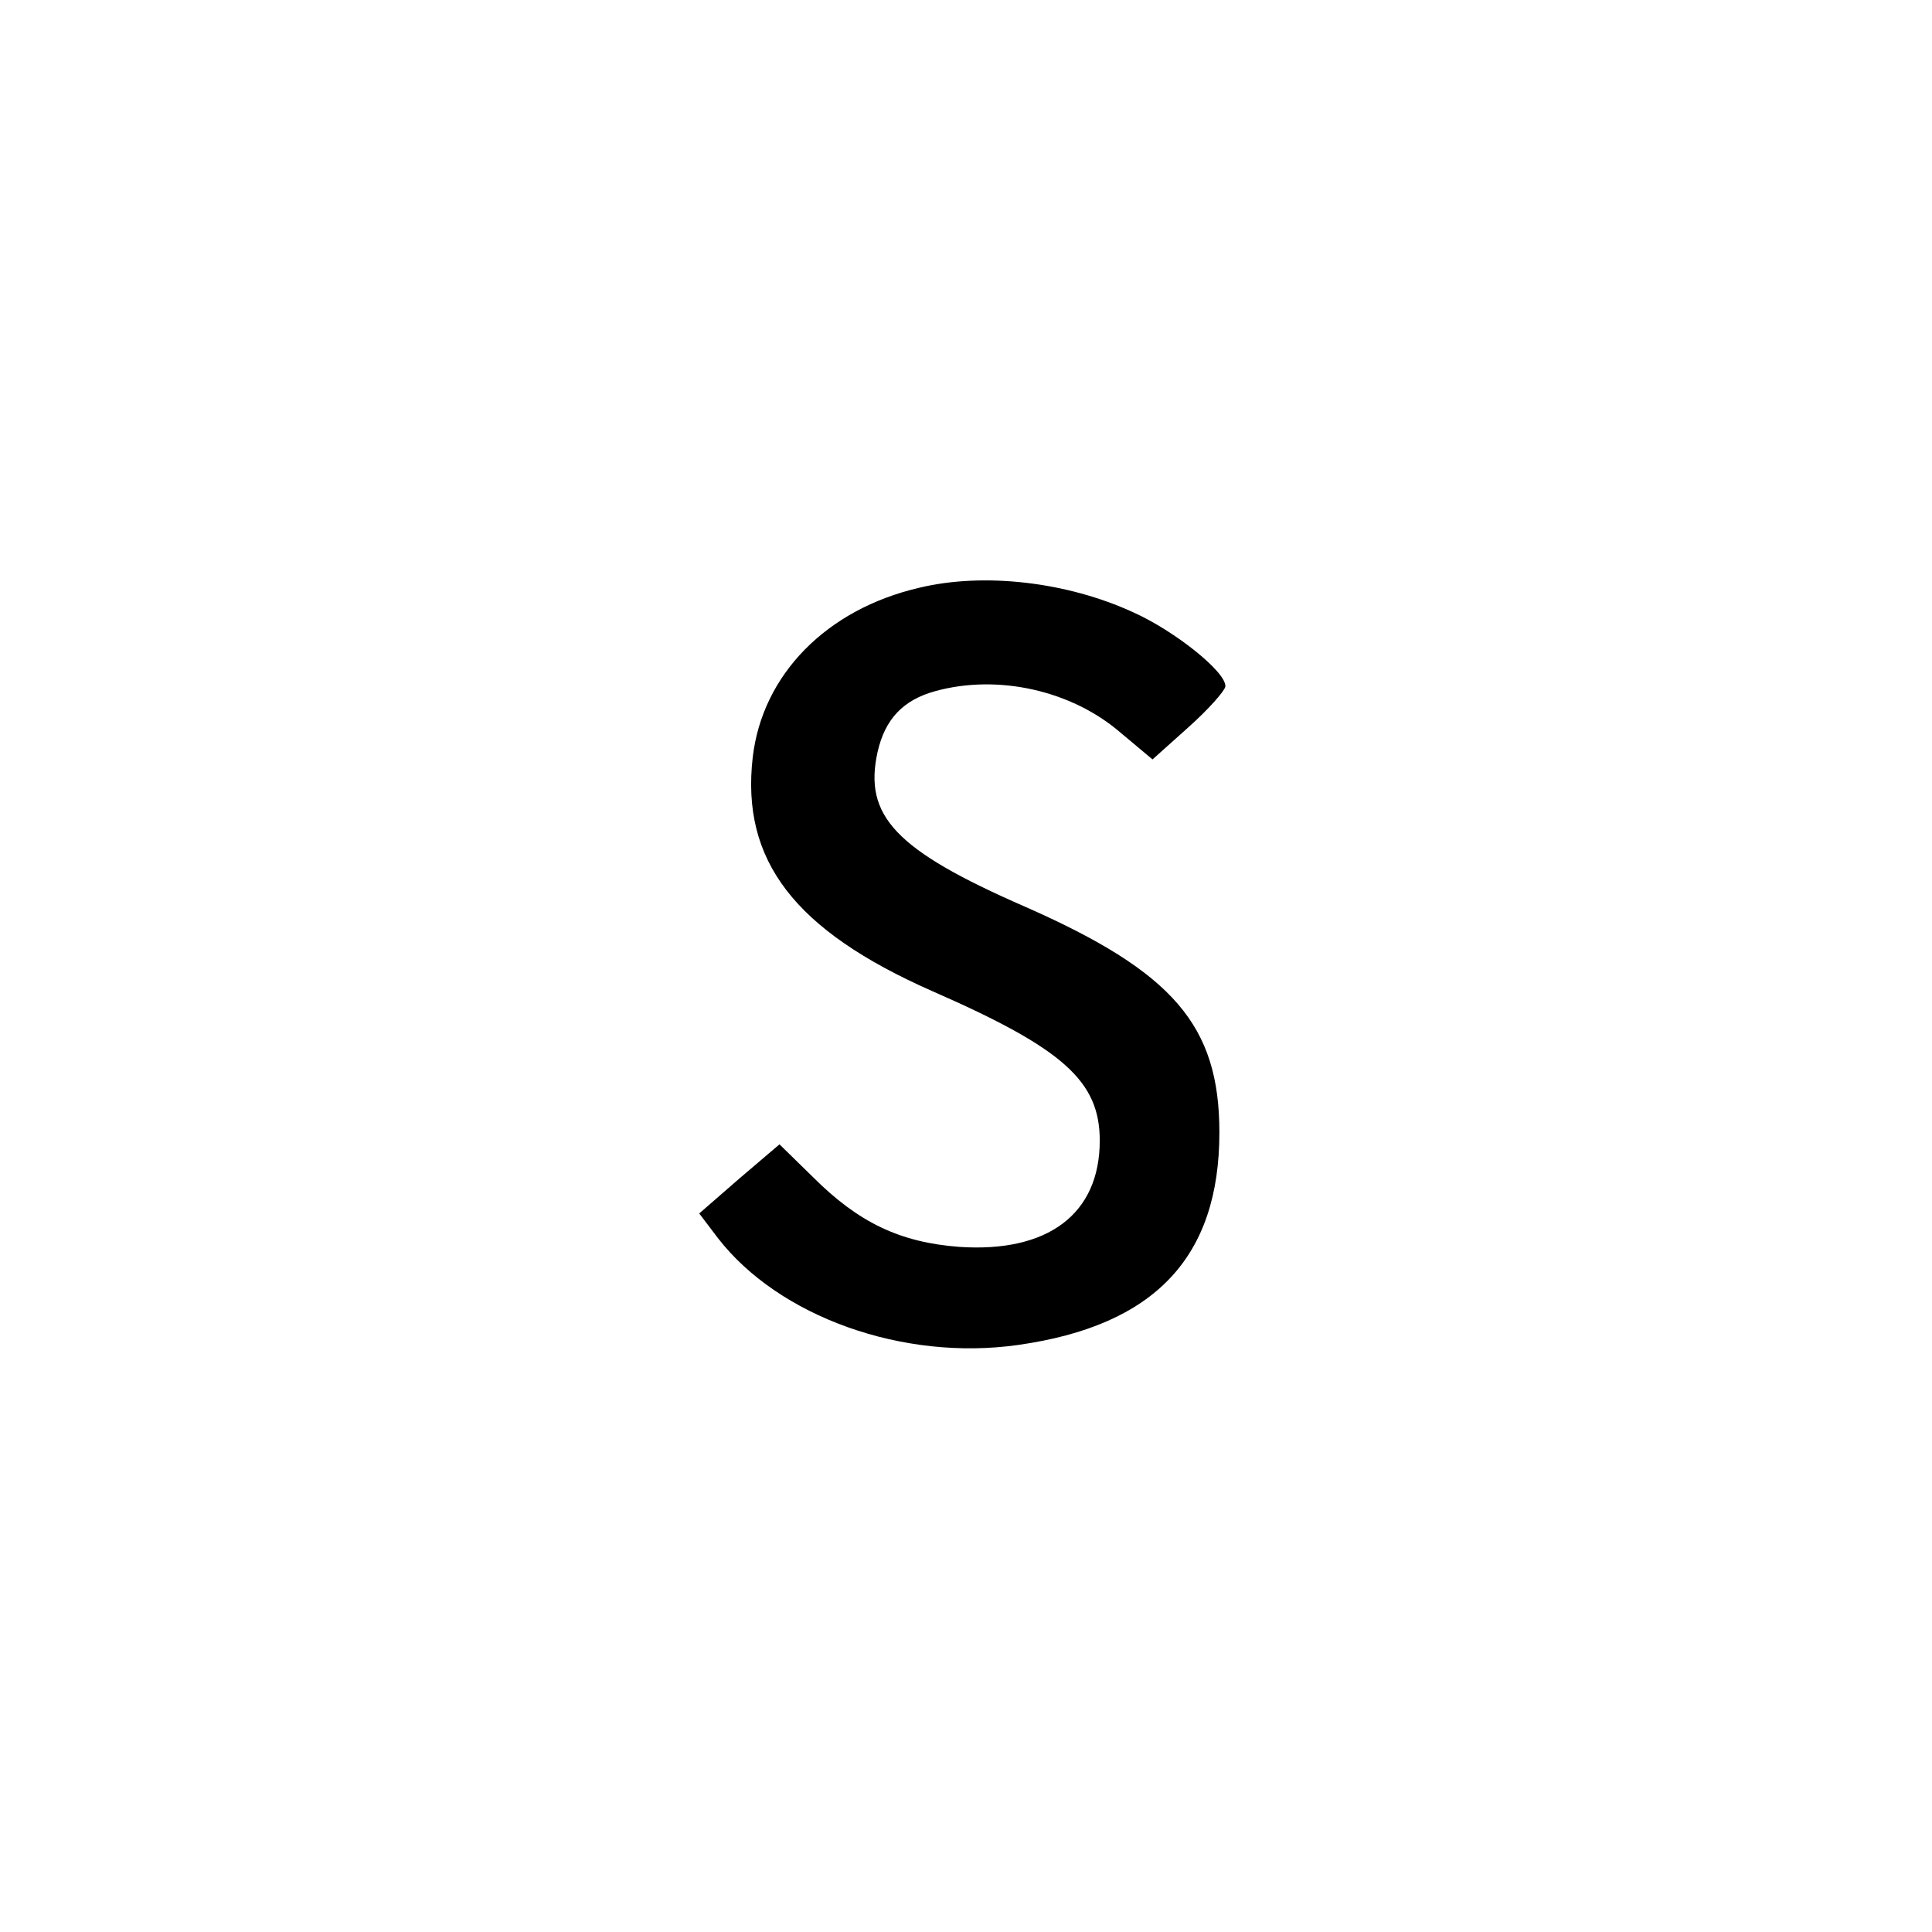
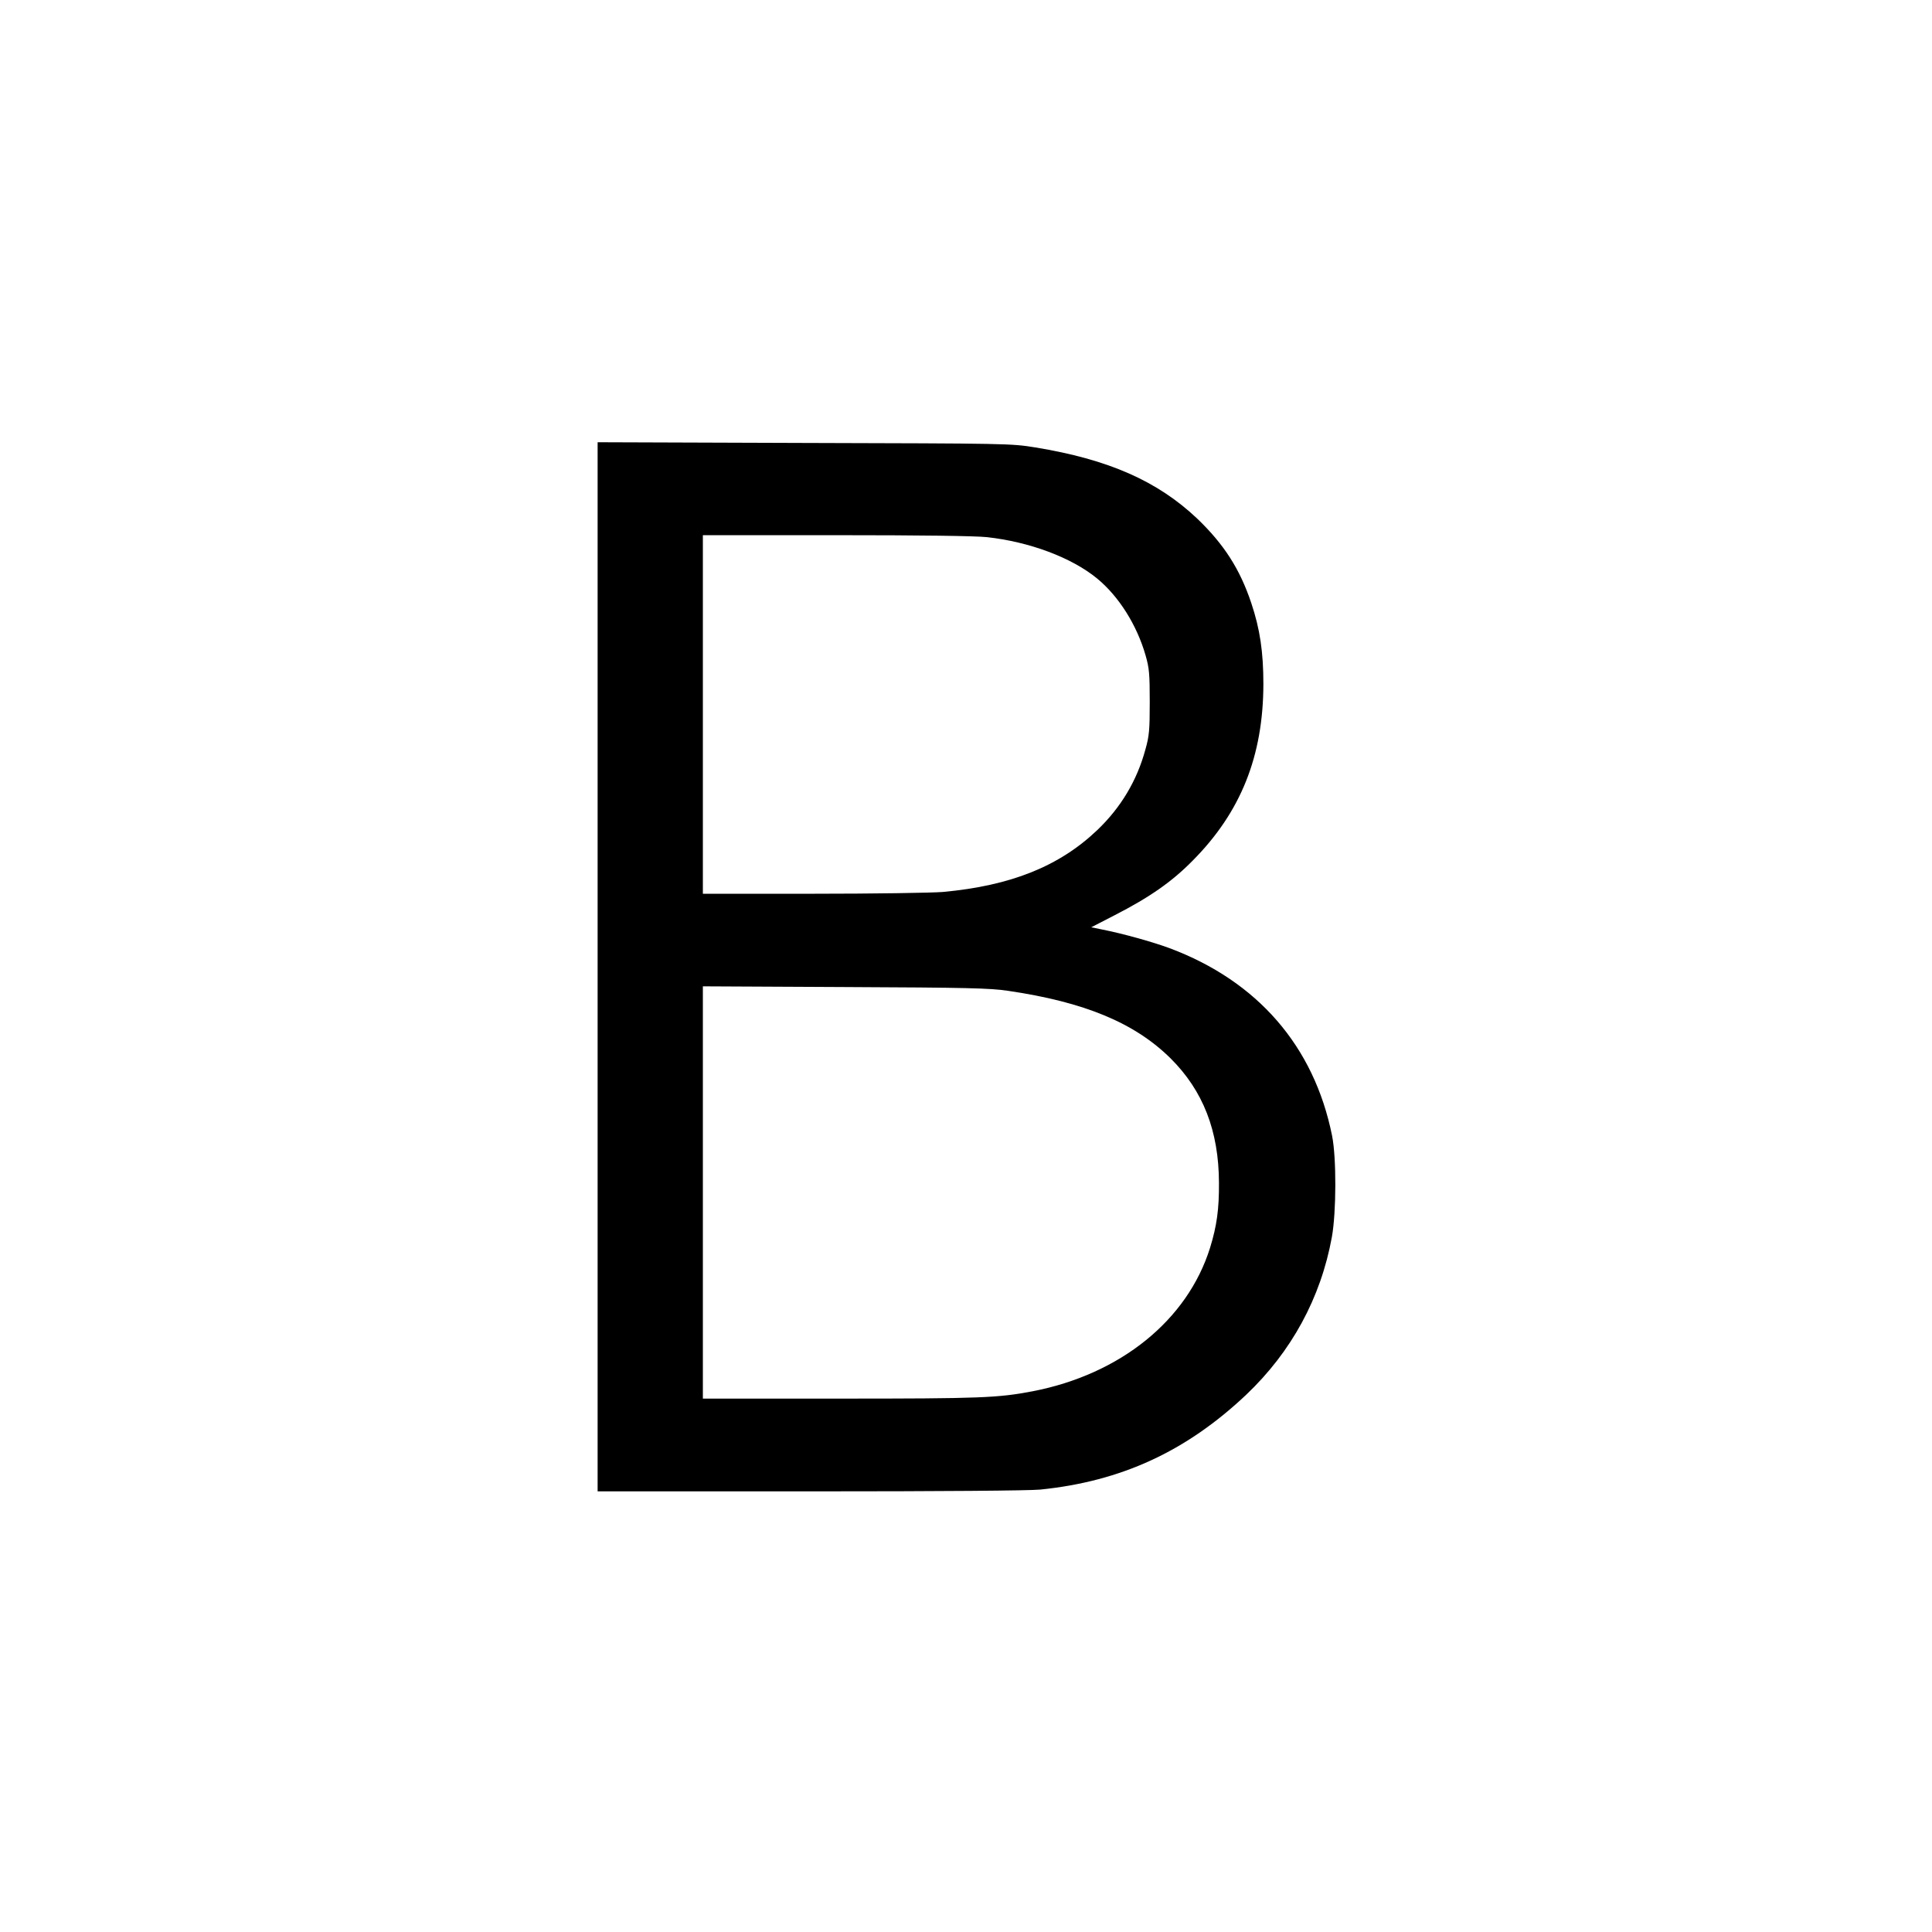
- <svg xmlns="http://www.w3.org/2000/svg" version="1.0" width="260pt" height="260pt" viewBox="0 0 260 260" preserveAspectRatio="xMidYMid meet">
-   <g transform="translate(0,260) scale(0.1,-0.1)" fill="#000000" stroke="none">
-     <path d="M1237 1809 c-125 -29 -211 -117 -224 -228 -16 -139 56 -233 242 -315 176 -77 225 -121 225 -201 0 -99 -70 -151 -189 -143 -80 6 -136 33 -197 94 l-45 44 -54 -46 -54 -47 25 -33 c82 -106 249 -166 404 -144 184 26 271 118 271 286 0 144 -62 216 -262 304 -174 76 -217 122 -198 208 10 44 34 70 78 82 84 23 183 1 249 -56 l43 -36 48 43 c27 24 49 49 50 55 2 19 -68 75 -124 100 -89 41 -201 54 -288 33z" />
+ <svg xmlns="http://www.w3.org/2000/svg" version="1.0" width="1083pt" height="1083pt" viewBox="0 0 1083 1083" preserveAspectRatio="xMidYMid meet">
+   <g transform="translate(0,1083) scale(0.1,-0.1)" fill="#000000" stroke="none">
+     <path d="M3350 5410 l0 -2940 1189 0 c753 0 1227 4 1292 10 454 46 818 214 1154 531 255 242 419 544 481 885 25 139 26 444 1 568 -101 501 -417 866 -911 1051 -98 36 -263 82 -380 105 l-59 12 130 67 c199 102 323 189 439 307 270 272 395 586 396 989 0 180 -19 309 -68 455 -64 191 -153 329 -303 473 -223 211 -498 332 -908 399 -136 22 -155 22 -1295 25 l-1158 4 0 -2941z m2182 2409 c238 -26 474 -114 617 -231 122 -100 224 -261 273 -433 20 -70 23 -102 23 -260 0 -157 -3 -191 -24 -265 -47 -175 -138 -327 -270 -453 -213 -203 -484 -312 -866 -347 -60 -5 -388 -10 -727 -10 l-618 0 0 1005 0 1005 745 0 c474 0 781 -4 847 -11z m118 -2543 c430 -63 711 -180 912 -379 182 -181 270 -406 271 -697 1 -148 -12 -242 -50 -365 -127 -406 -503 -709 -995 -804 -194 -37 -291 -41 -1079 -41 l-769 0 0 1156 0 1155 798 -4 c684 -3 813 -6 912 -21z" />
  </g>
</svg>
